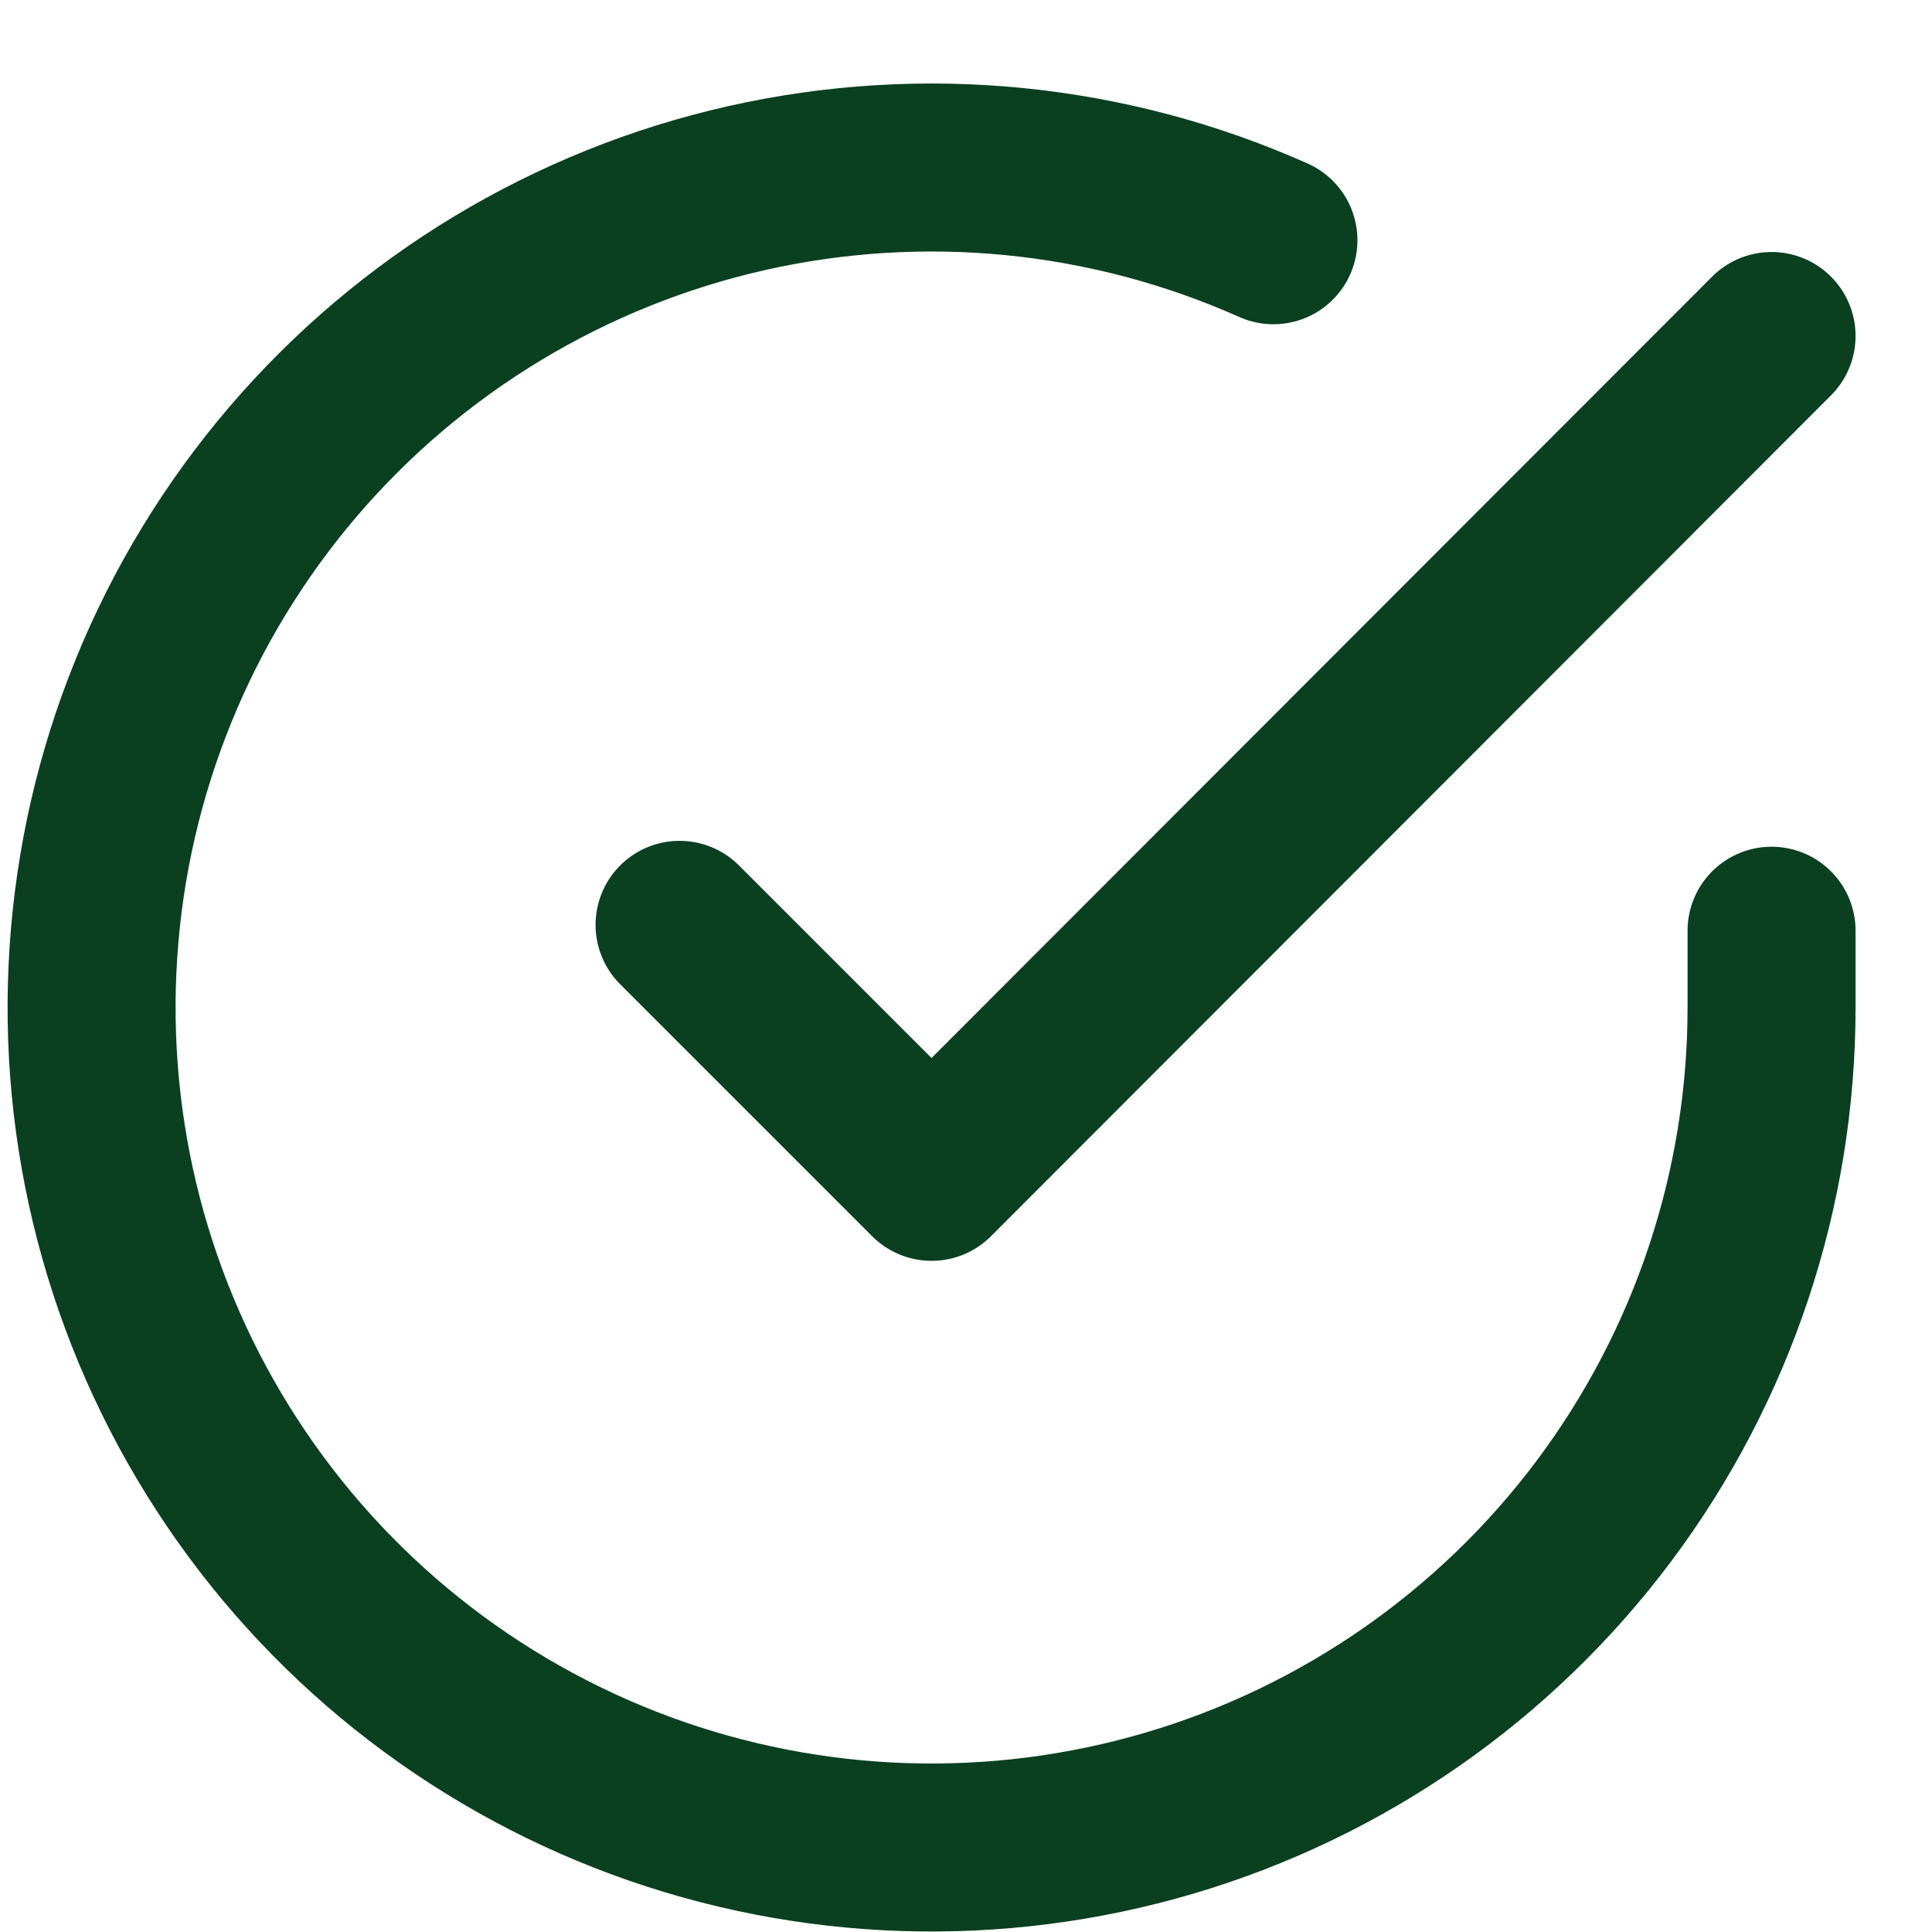
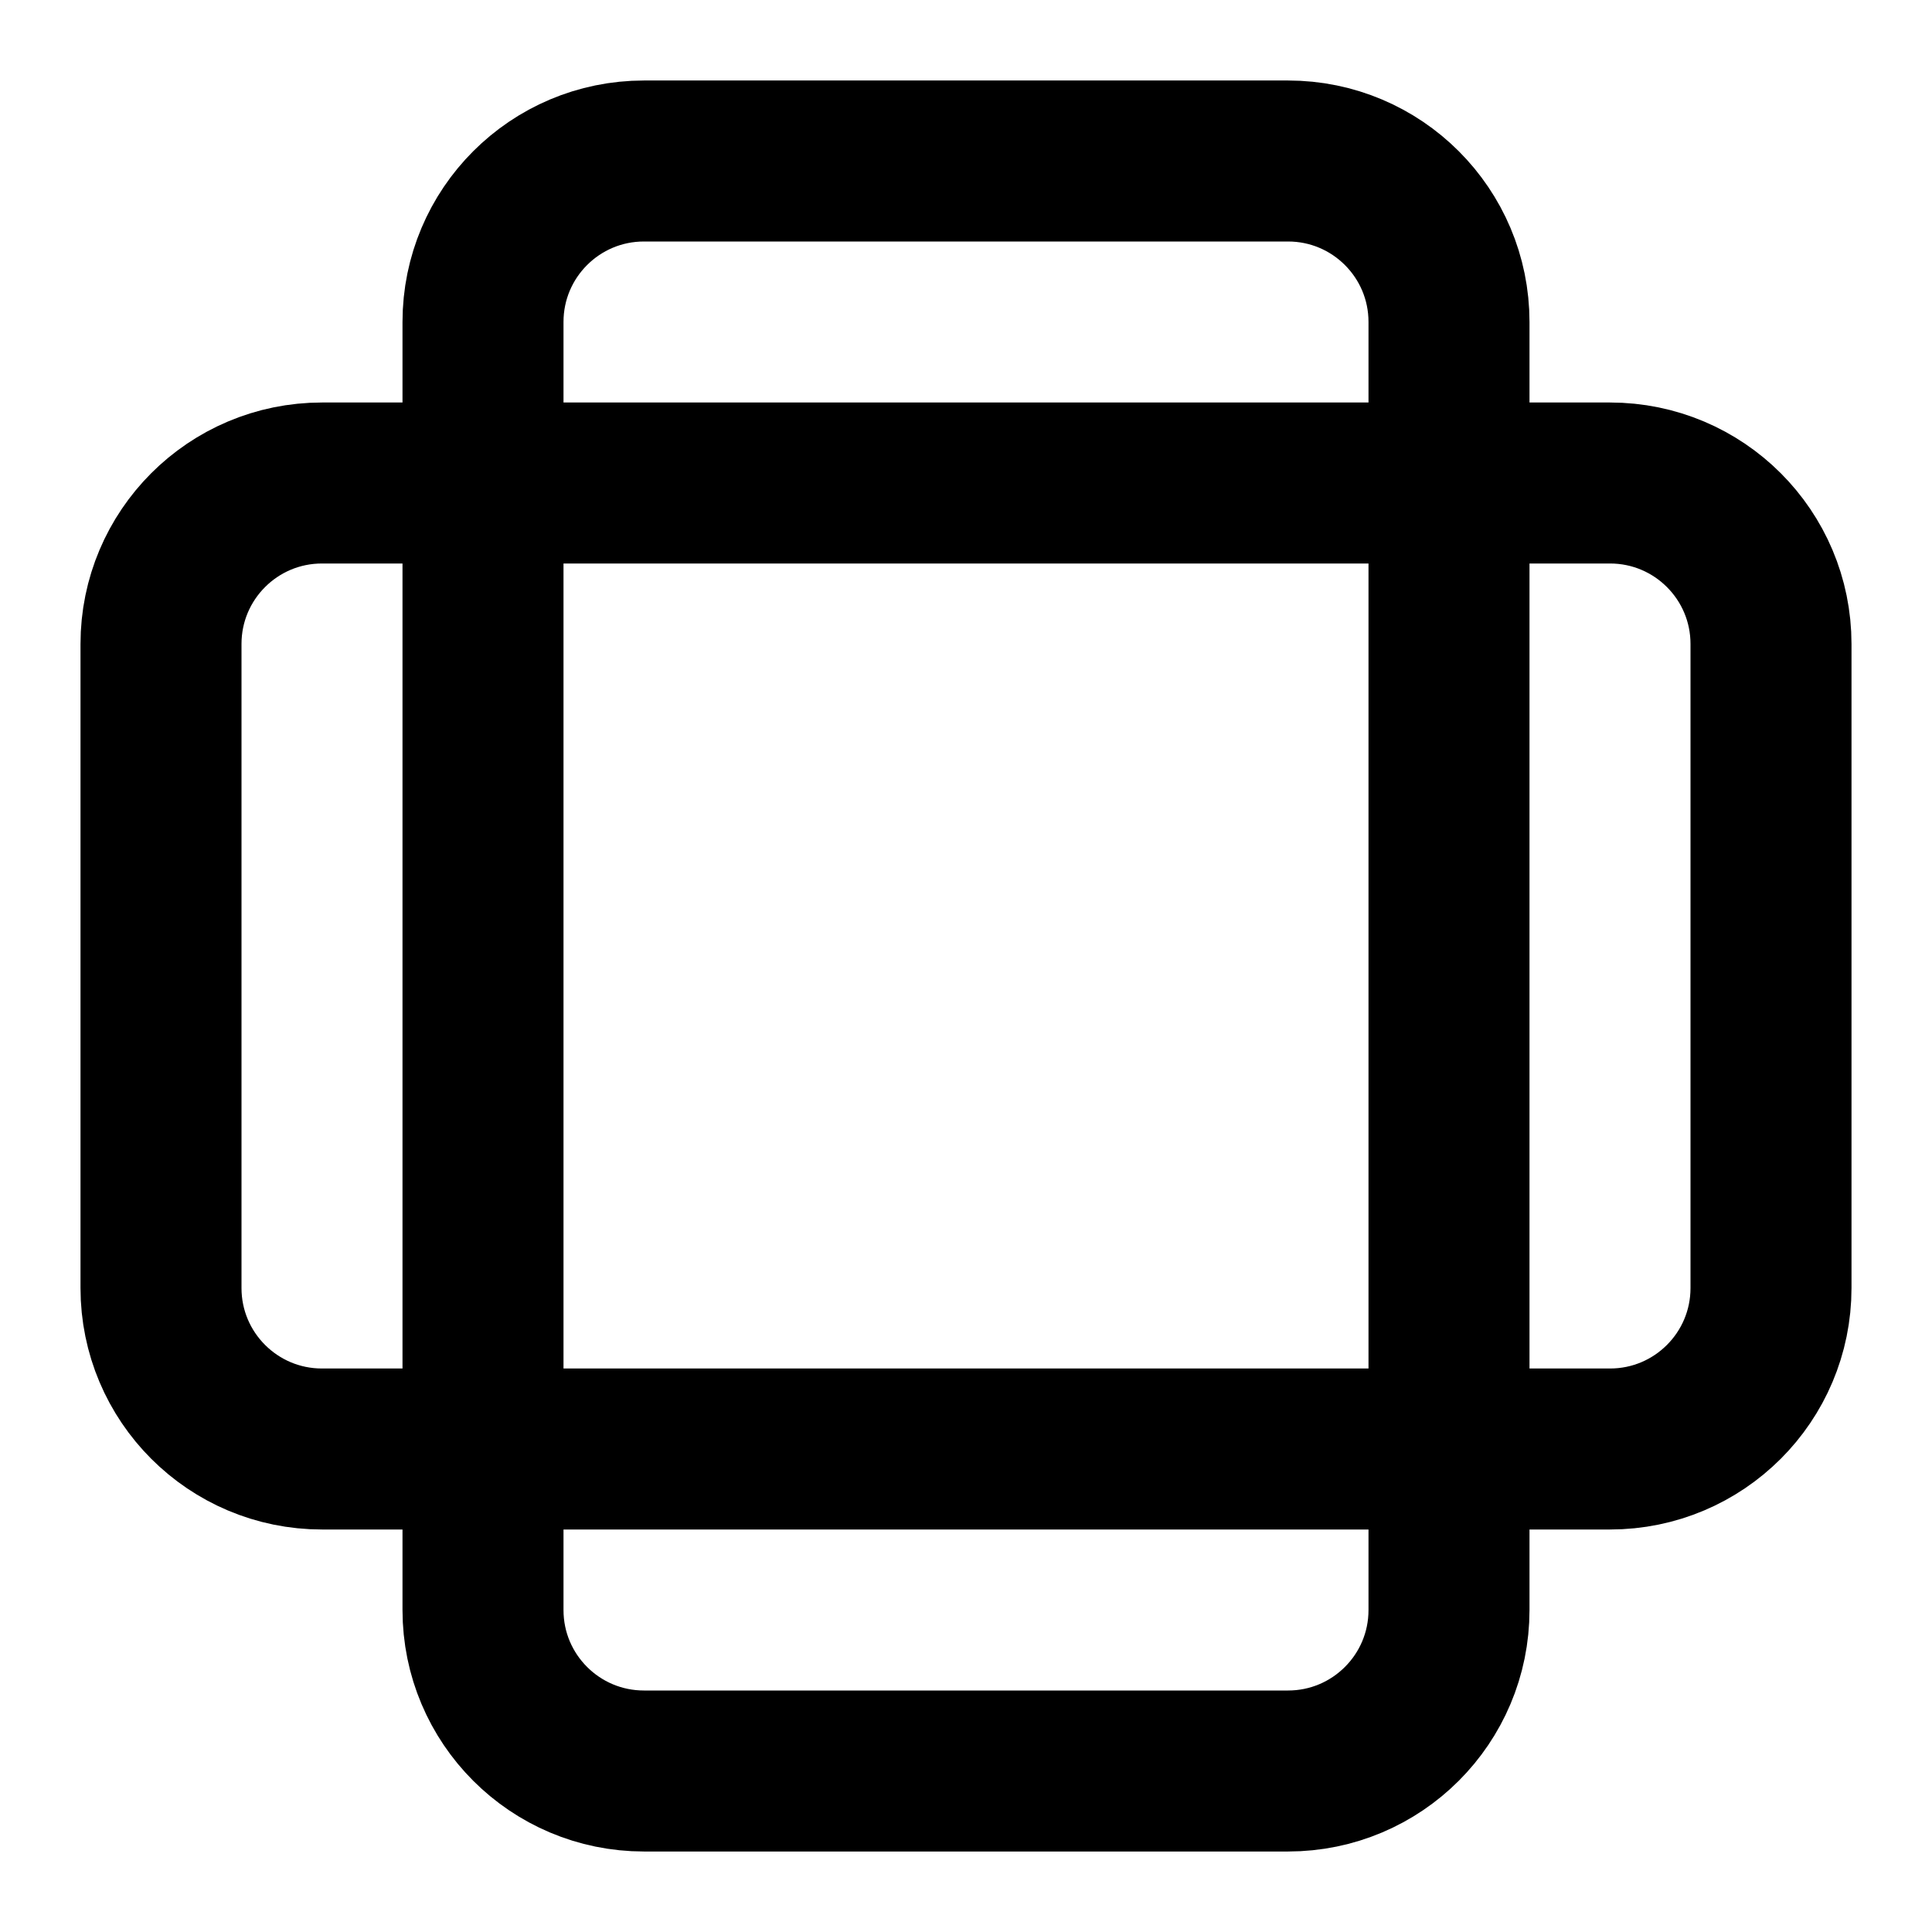
- <svg xmlns="http://www.w3.org/2000/svg" width="23" height="23" viewBox="0 0 23 23" fill="none">
-   <path d="M21.09 11.08V12C21.089 14.156 20.39 16.255 19.099 17.982C17.808 19.709 15.993 20.973 13.925 21.584C11.857 22.195 9.647 22.122 7.624 21.375C5.602 20.627 3.874 19.246 2.701 17.437C1.527 15.628 0.97 13.488 1.112 11.336C1.253 9.185 2.087 7.136 3.488 5.497C4.889 3.858 6.783 2.715 8.886 2.24C10.989 1.765 13.19 1.982 15.16 2.86" stroke="#0A4020" stroke-width="2" stroke-linecap="round" stroke-linejoin="round" />
-   <path d="M21.09 4L11.09 14.01L8.09 11.01" stroke="#0A4020" stroke-width="2" stroke-linecap="round" stroke-linejoin="round" />
+ <svg xmlns="http://www.w3.org/2000/svg" width="24" height="24" viewBox="0 0 24 24" fill="none">
+   <path d="M16 2H8C6.895 2 6 2.895 6 4V20C6 21.105 6.895 22 8 22H16C17.105 22 18 21.105 18 20V4C18 2.895 17.105 2 16 2Z" stroke="black" stroke-width="2" stroke-linecap="round" stroke-linejoin="round" />
+   <path d="M20 6H4C2.895 6 2 6.895 2 8V16C2 17.105 2.895 18 4 18H20C21.105 18 22 17.105 22 16V8C22 6.895 21.105 6 20 6Z" stroke="black" stroke-width="2" stroke-linecap="round" stroke-linejoin="round" />
</svg>
